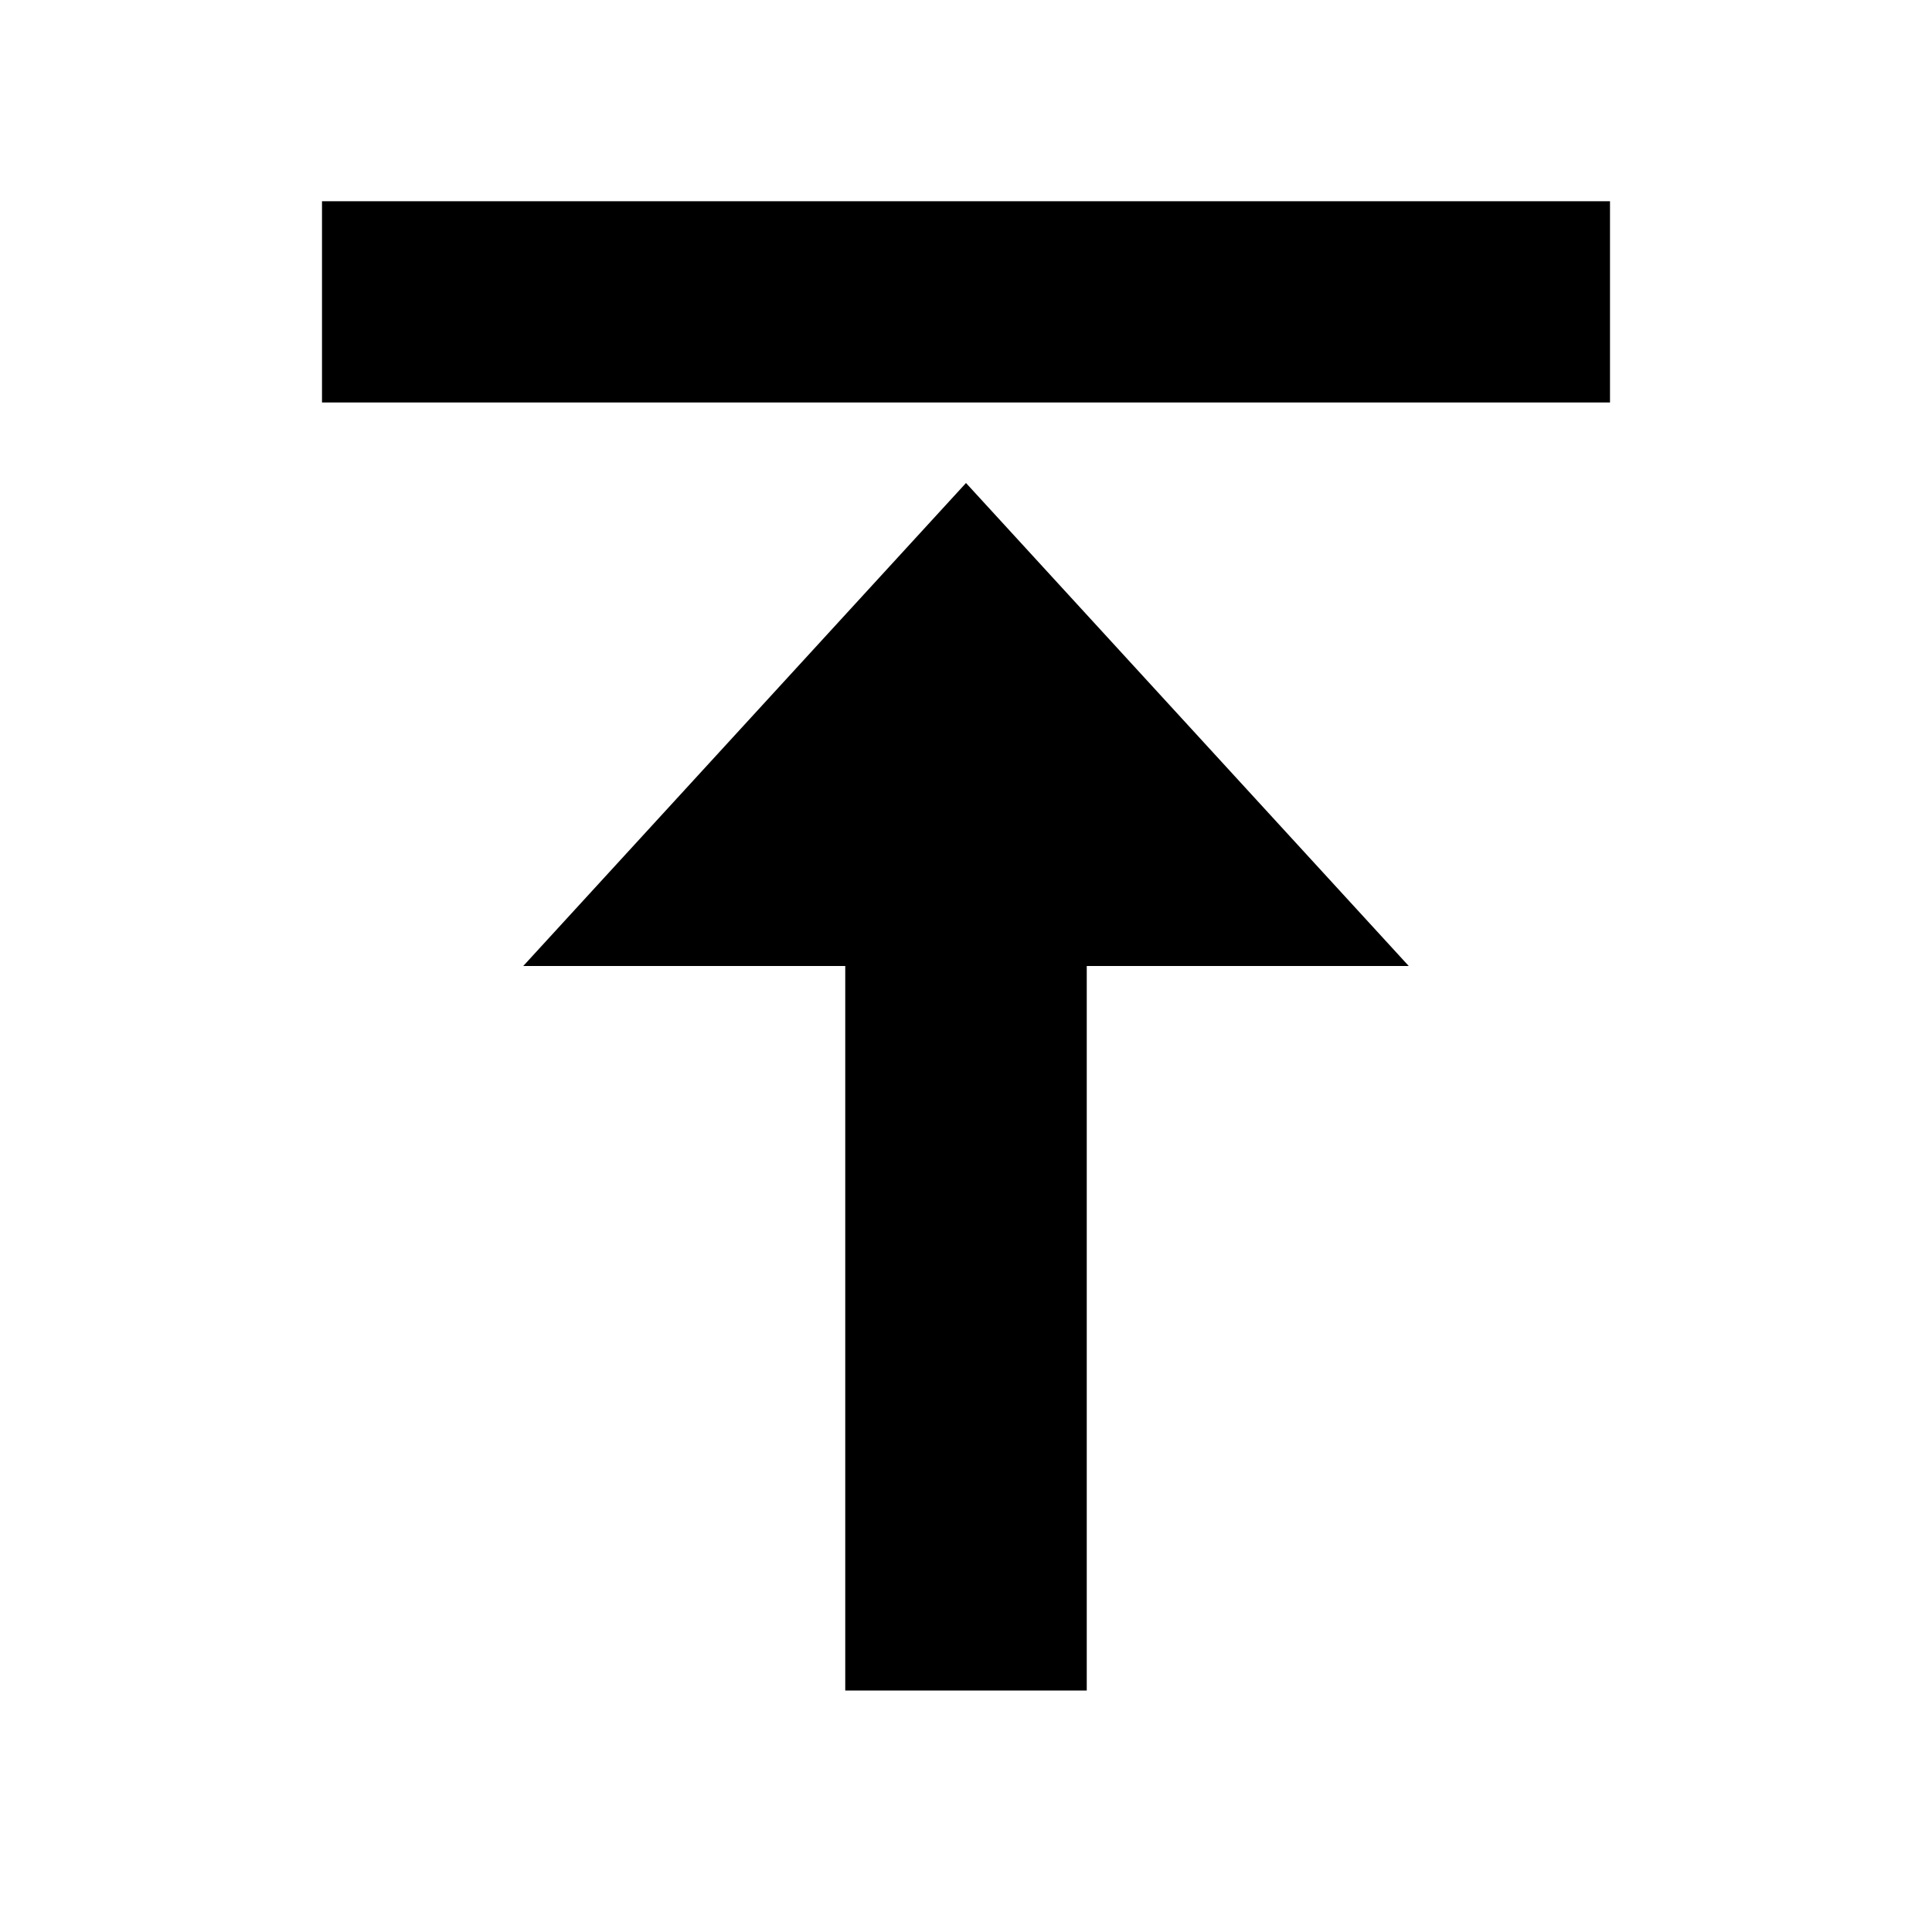
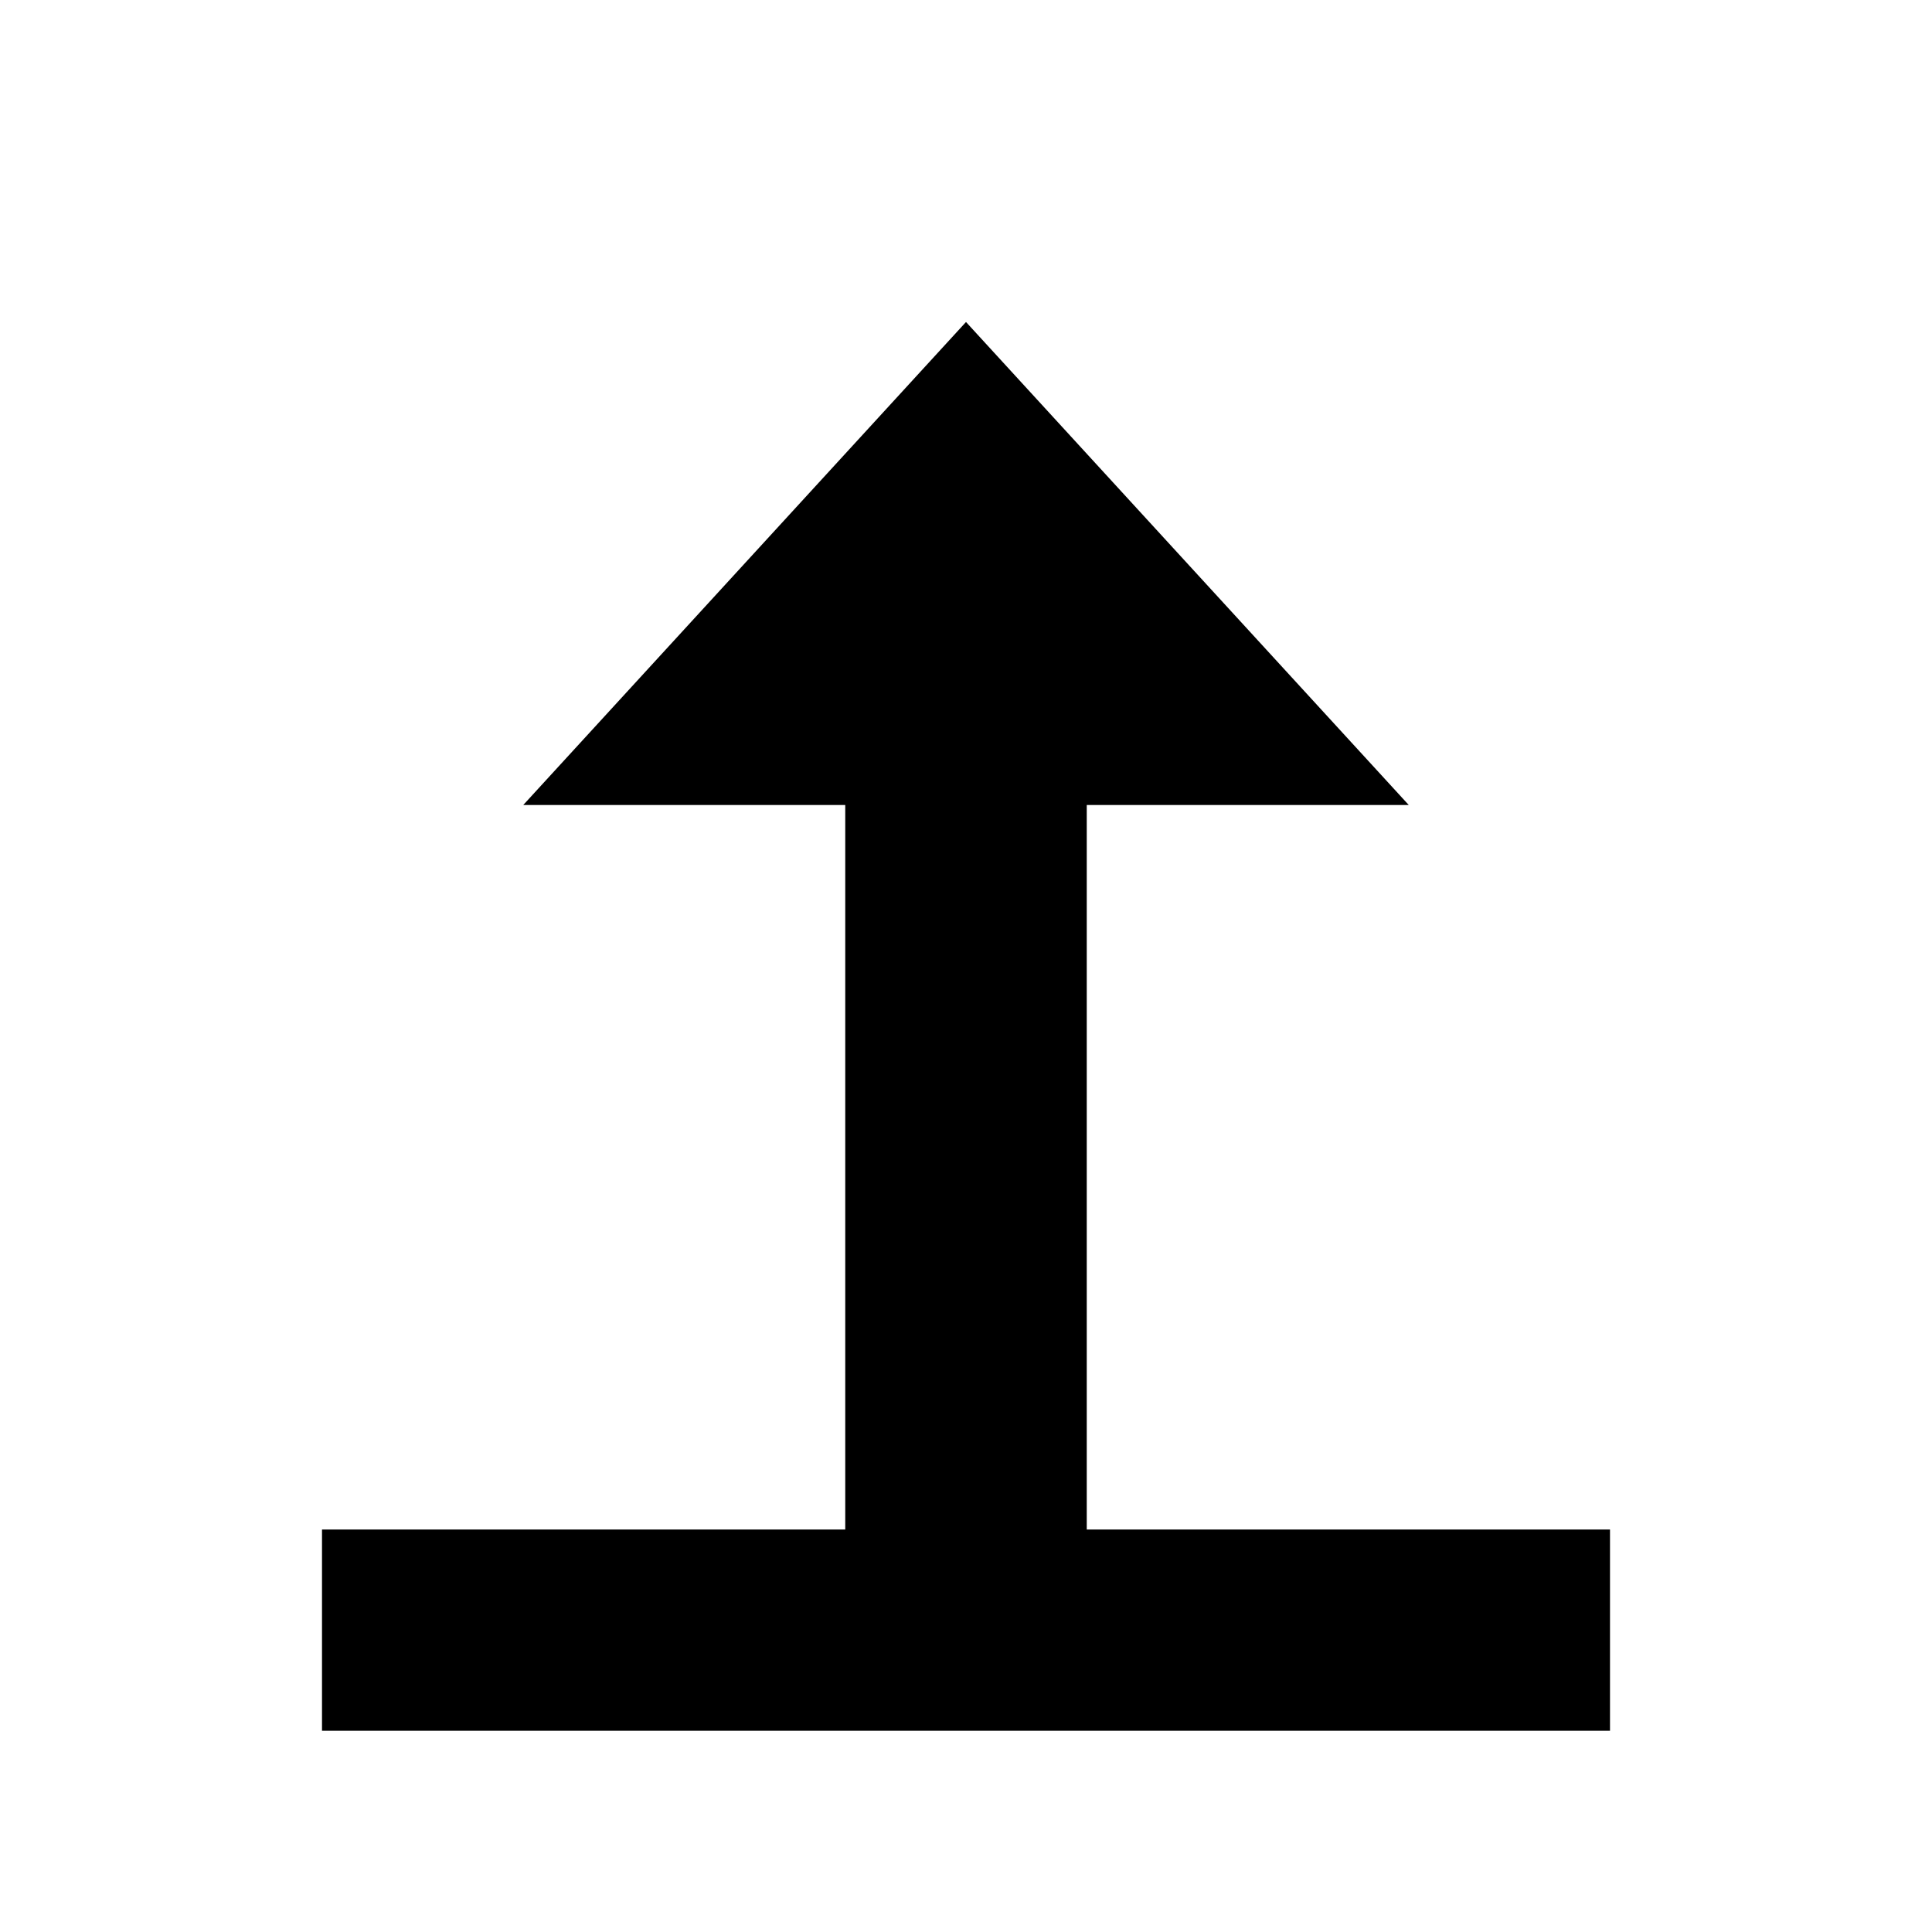
<svg xmlns="http://www.w3.org/2000/svg" width="24" height="24" viewBox="0 0 24 24" fill="currentColor" stroke="none" stroke-width="2.24" stroke-linecap="round" stroke-linejoin="round" fill-rule="evenodd" clip-rule="evenodd" aria-hidden="true">
-   <path d="M10.5 21h3v-9h4L12 6l-5.5 6h4zM4 2.5h16V5H4z" />
+   <path d="M10.5 19h3v-9h4L12 4l-5.5 6h4zM4 19h16v2.5H4z" />
</svg>
